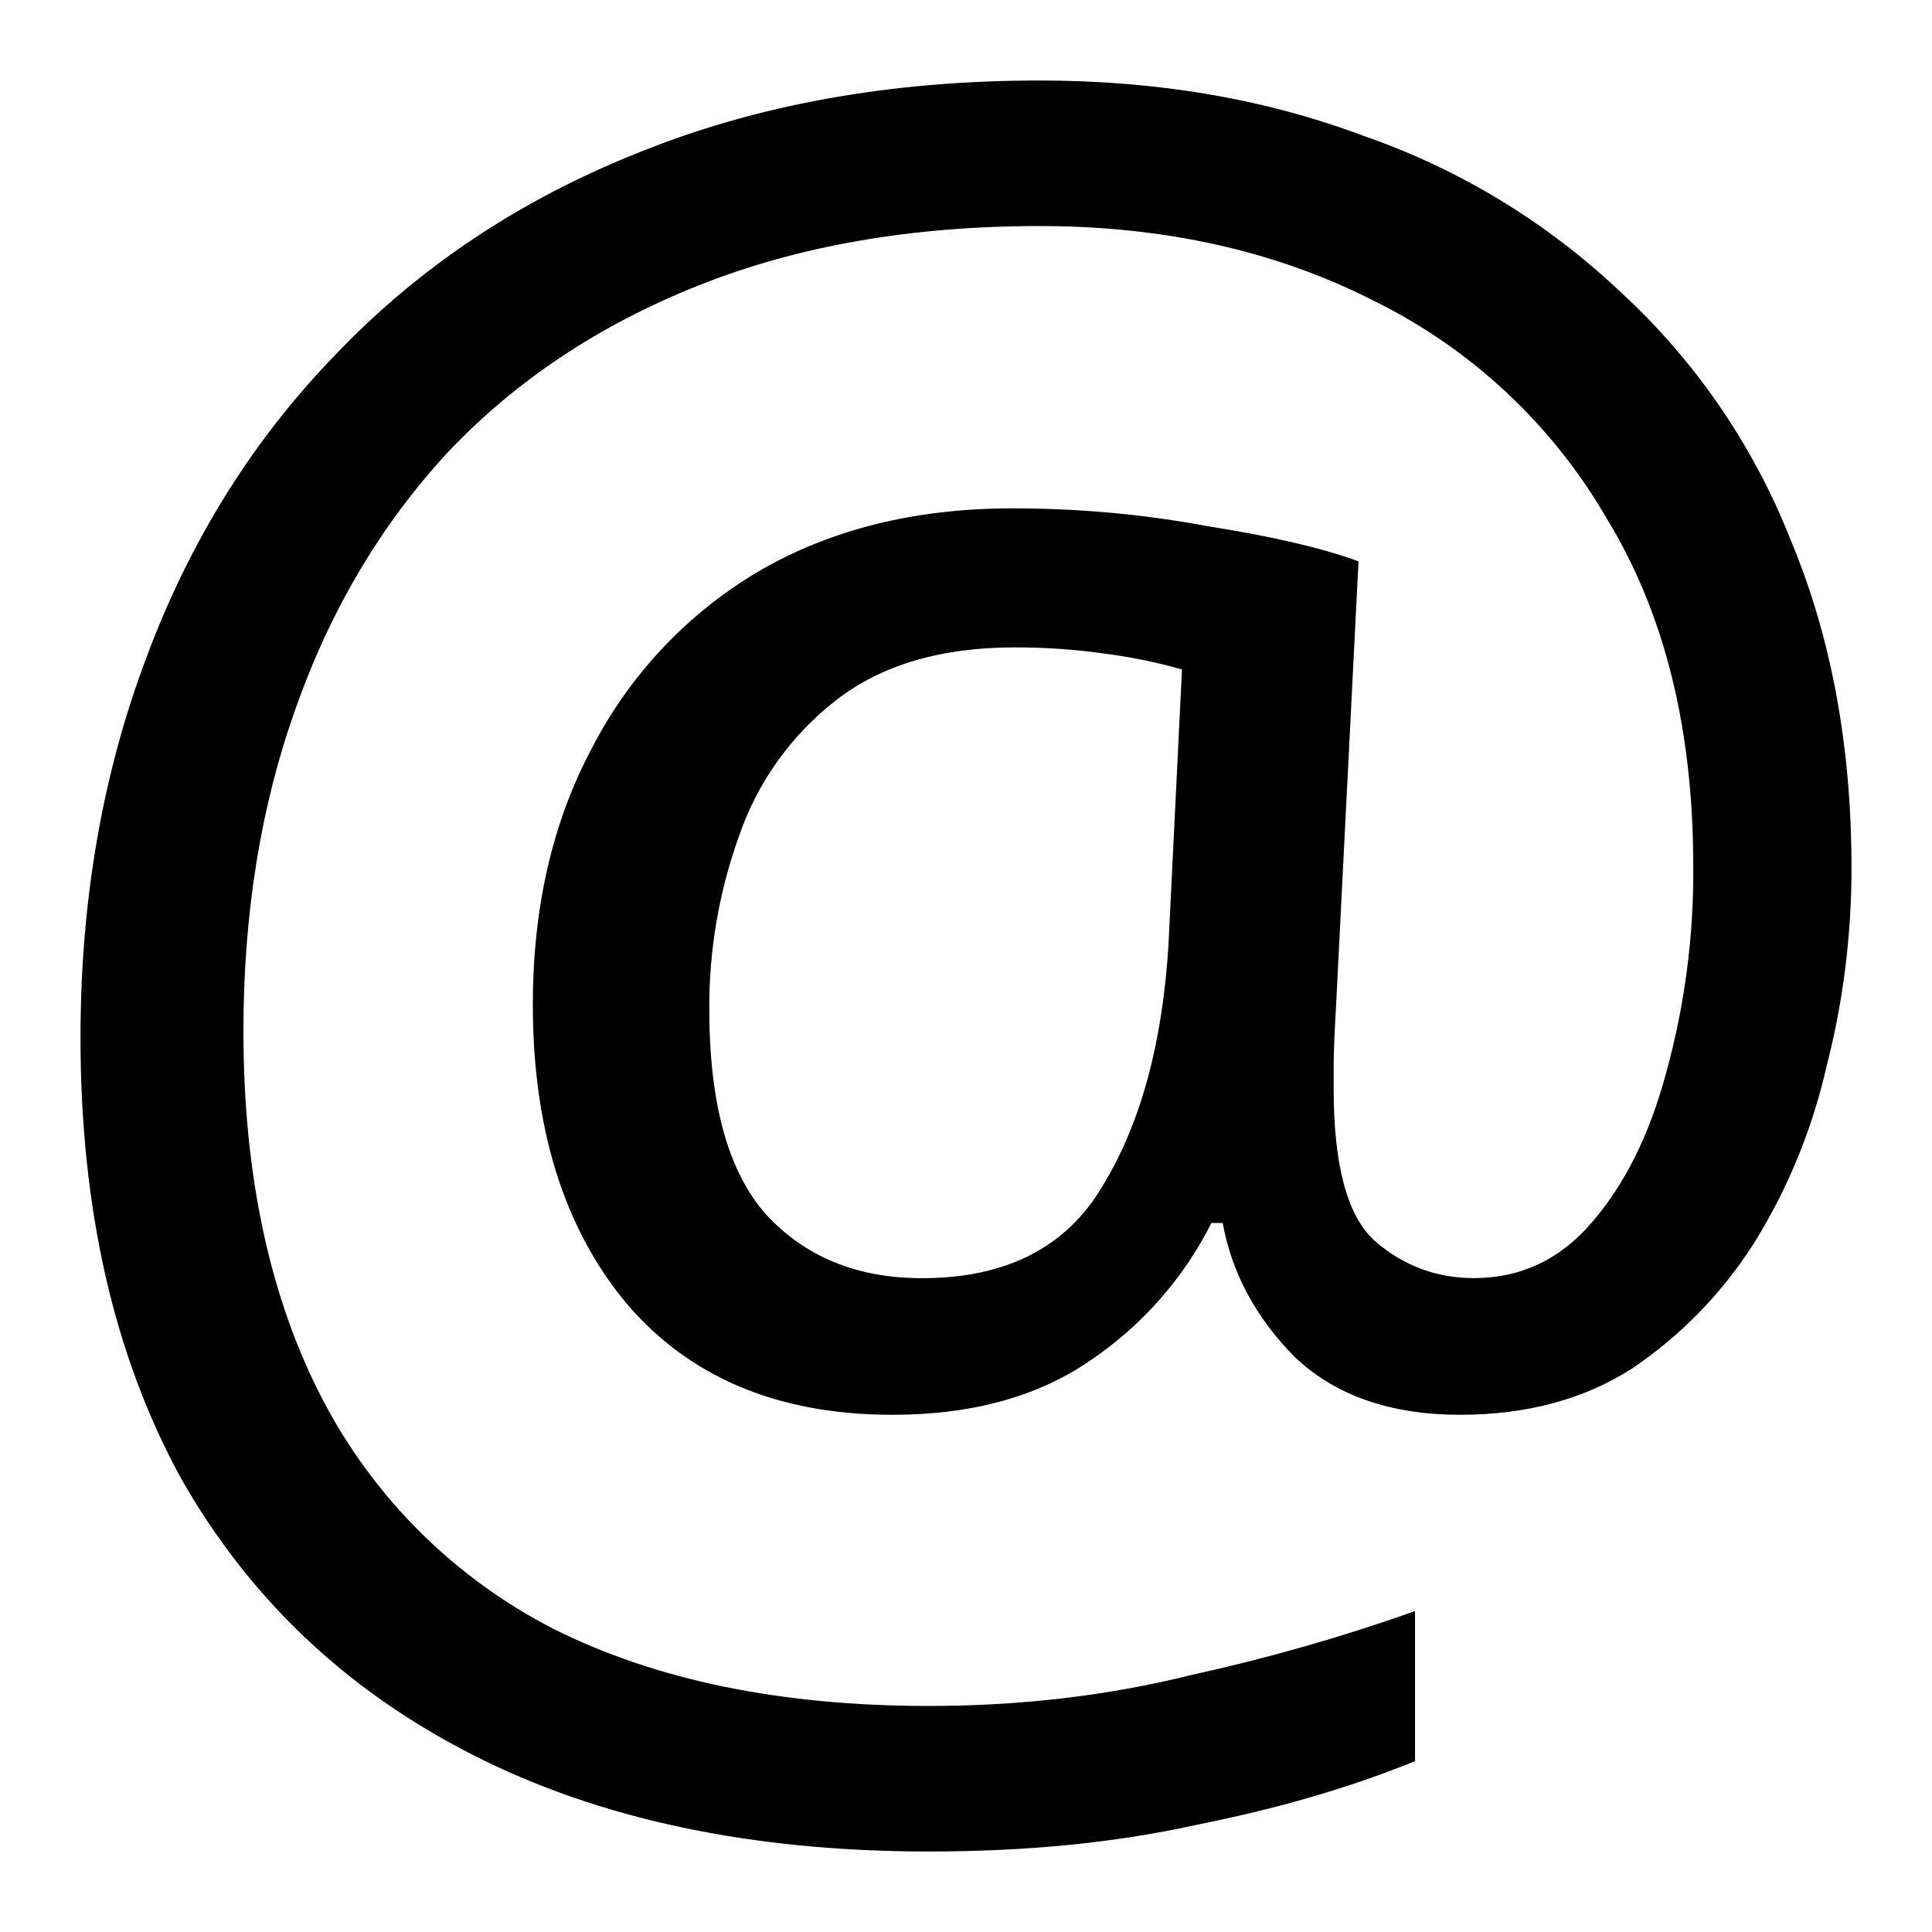
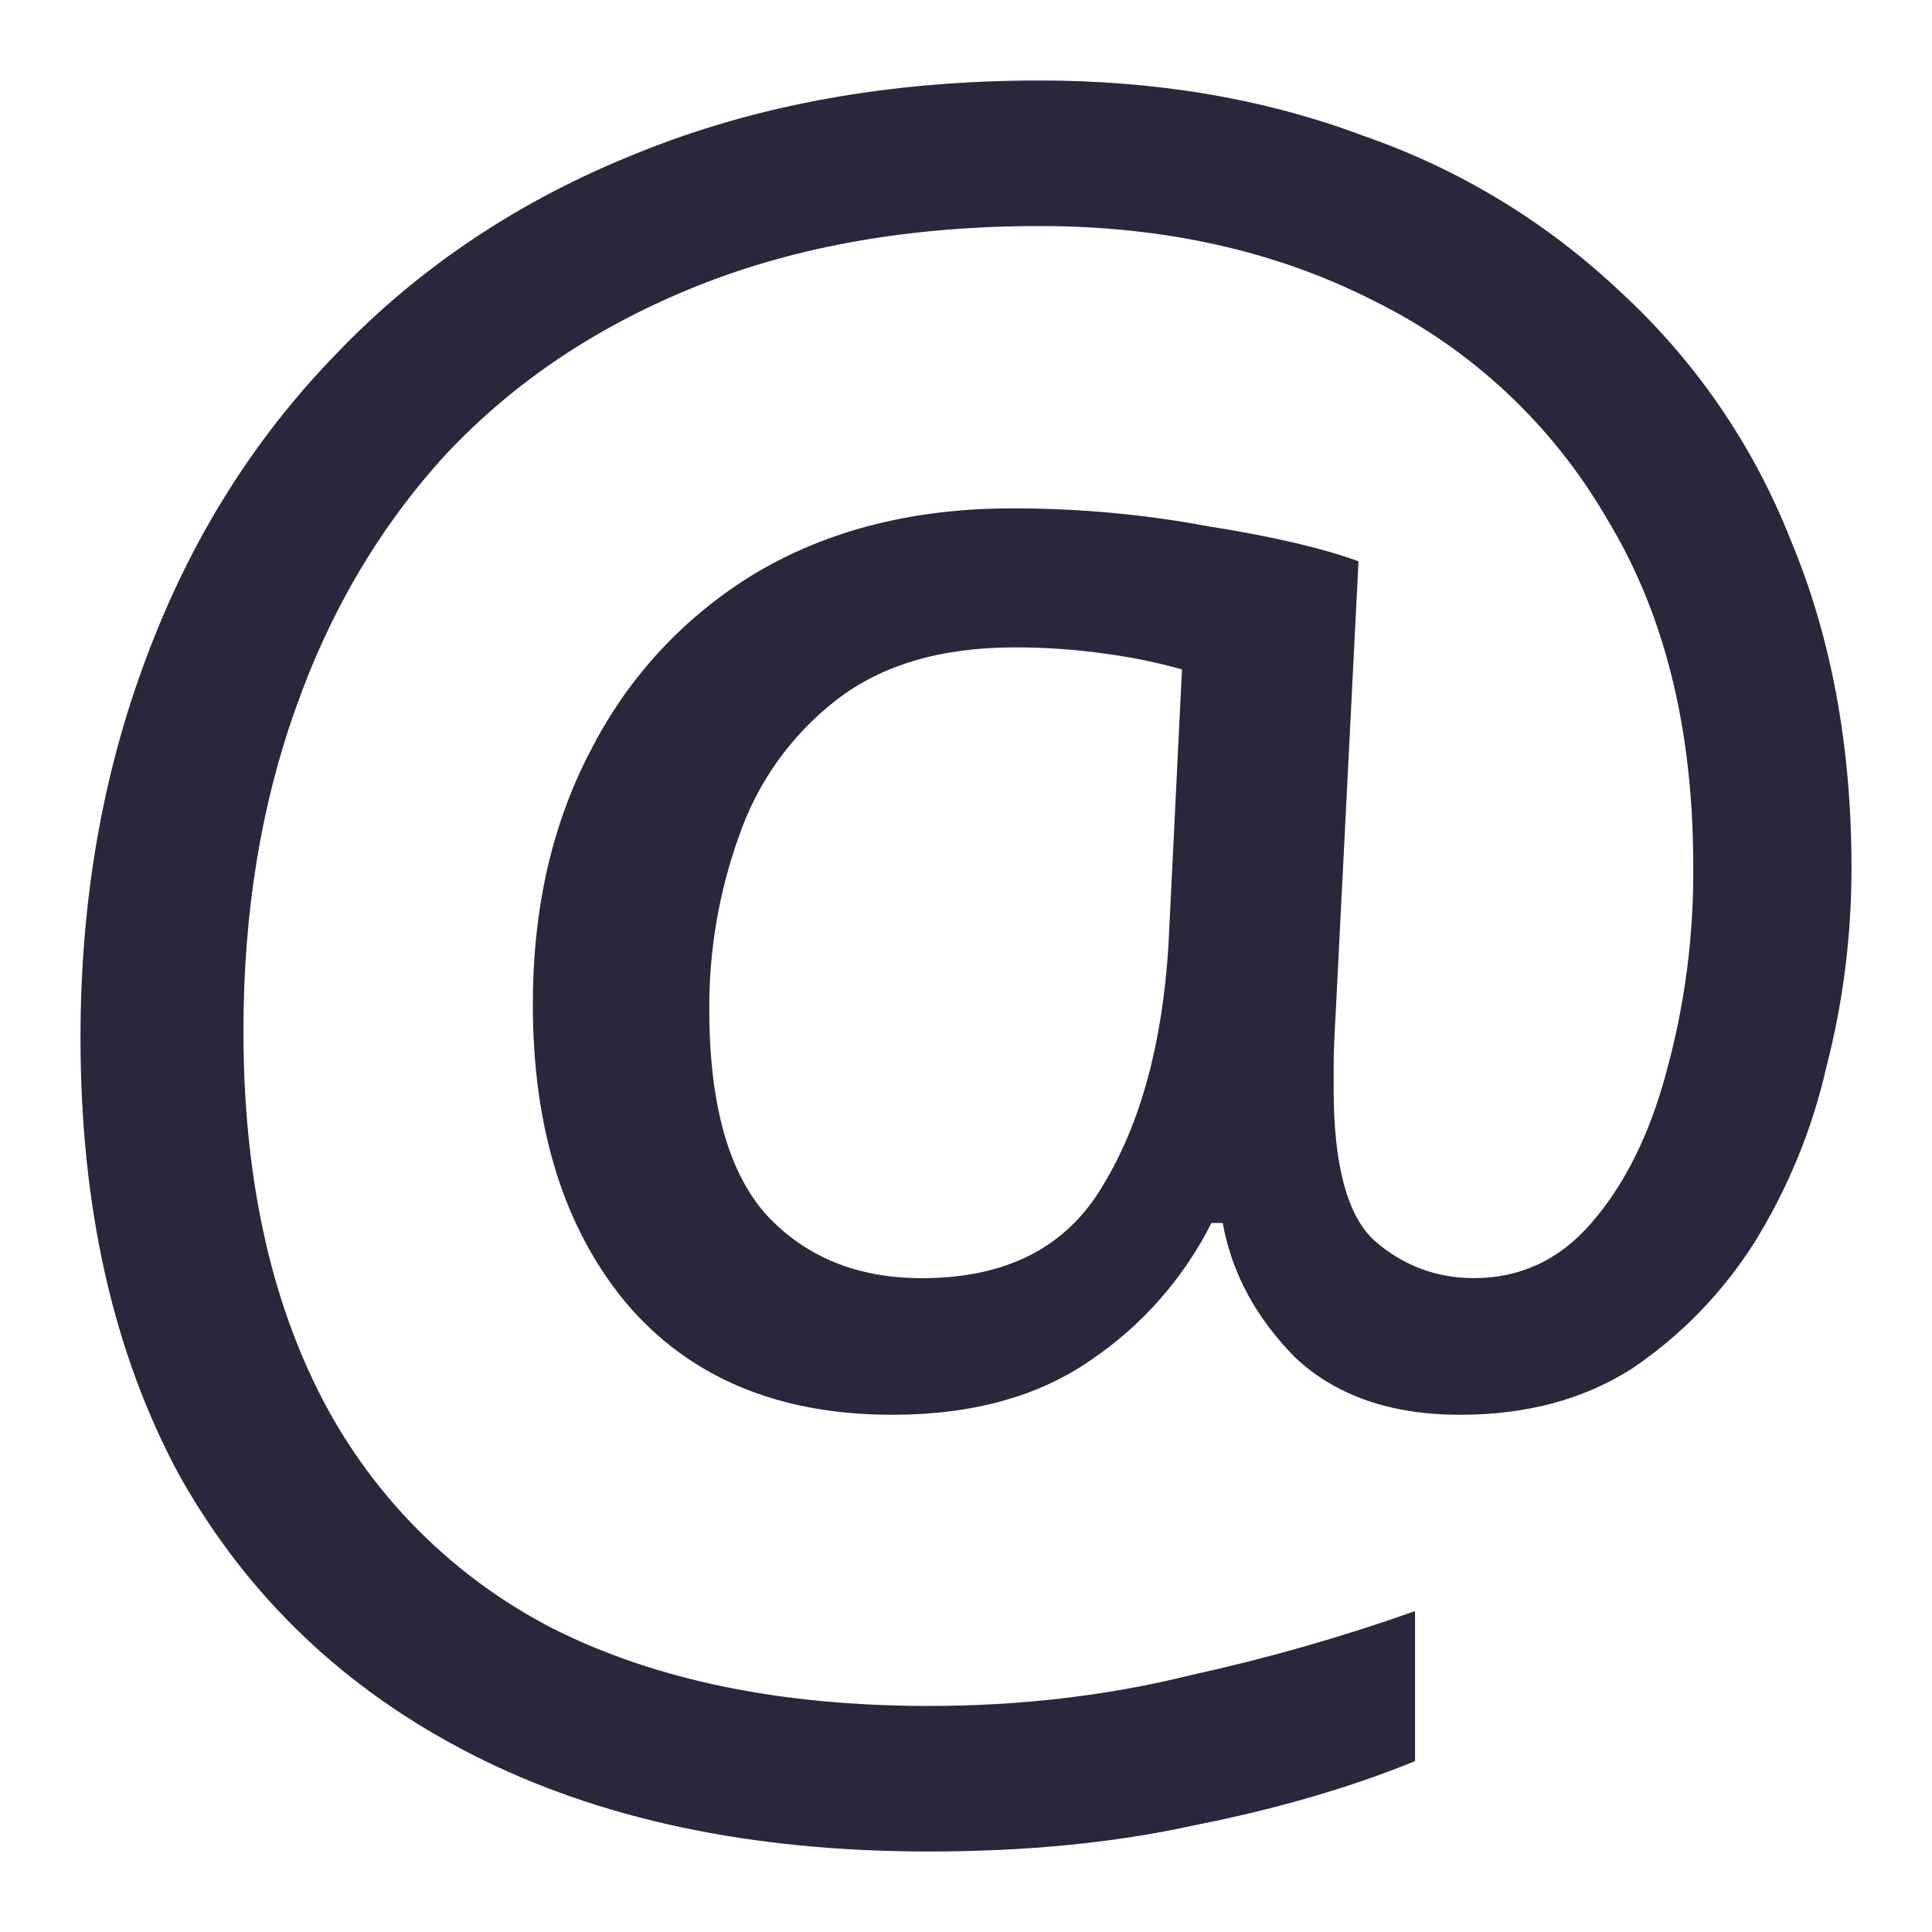
<svg xmlns="http://www.w3.org/2000/svg" fill="none" viewBox="0 0 24 24">
-   <path data-follow-fill="#000" fill="#000" d="M23 10.78c0 .841-.103 1.663-.31 2.467a7.15 7.15 0 0 1-.898 2.191A5.327 5.327 0 0 1 20.275 17c-.6.384-1.312.575-2.136.575-.861 0-1.545-.237-2.05-.712-.488-.493-.788-1.05-.9-1.671h-.14a4.5 4.5 0 0 1-1.49 1.698c-.655.457-1.48.685-2.472.685-1.424 0-2.529-.465-3.316-1.397-.768-.931-1.152-2.164-1.152-3.699 0-1.205.244-2.264.73-3.178A5.452 5.452 0 0 1 9.402 7.11c.9-.53 1.957-.795 3.175-.795.824 0 1.63.073 2.416.22.806.127 1.433.273 1.883.438l-.281 5.561c-.019.329-.028.566-.028.713v.274c0 .95.168 1.58.506 1.89.355.31.768.466 1.236.466.58 0 1.067-.229 1.46-.685.413-.475.722-1.096.928-1.863a9.333 9.333 0 0 0 .337-2.576c0-1.698-.356-3.132-1.068-4.301a6.83 6.83 0 0 0-2.893-2.712c-1.218-.621-2.604-.932-4.159-.932-1.592 0-3.006.247-4.242.74-1.237.493-2.276 1.187-3.12 2.082-.823.895-1.451 1.954-1.882 3.178-.43 1.206-.646 2.539-.646 4 0 1.79.328 3.315.983 4.576a6.66 6.66 0 0 0 2.866 2.849c1.274.64 2.829.959 4.664.959 1.143 0 2.23-.128 3.26-.384a23.283 23.283 0 0 0 2.781-.794v1.863c-.805.329-1.714.593-2.725.794-.993.22-2.098.329-3.316.329-2.21 0-4.102-.402-5.675-1.206-1.574-.803-2.782-1.954-3.625-3.451C1.412 16.826 1 15.009 1 12.89c0-1.698.272-3.269.815-4.712.543-1.461 1.33-2.721 2.36-3.78 1.03-1.078 2.276-1.91 3.737-2.494C9.392 1.301 11.059 1 12.913 1c1.461 0 2.8.228 4.018.685a8.865 8.865 0 0 1 3.203 1.945 8.324 8.324 0 0 1 2.107 3.07c.506 1.205.759 2.566.759 4.082ZM8.811 12.535c0 1.17.234 2.018.702 2.548.487.53 1.134.795 1.94.795 1.048 0 1.797-.384 2.247-1.151.468-.767.74-1.763.815-2.986l.168-3.425a6.666 6.666 0 0 0-.927-.192 7.952 7.952 0 0 0-1.152-.082c-.918 0-1.658.22-2.22.658a3.629 3.629 0 0 0-1.208 1.698 6.255 6.255 0 0 0-.365 2.137Z" />
+   <path fill="#2B263B" d="M23 10.78c0 .841-.103 1.663-.31 2.467a7.15 7.15 0 0 1-.898 2.191A5.327 5.327 0 0 1 20.275 17c-.6.384-1.312.575-2.136.575-.861 0-1.545-.237-2.05-.712-.488-.493-.788-1.05-.9-1.671h-.14a4.5 4.5 0 0 1-1.49 1.698c-.655.457-1.48.685-2.472.685-1.424 0-2.529-.465-3.316-1.397-.768-.931-1.152-2.164-1.152-3.699 0-1.205.244-2.264.73-3.178A5.452 5.452 0 0 1 9.402 7.11c.9-.53 1.957-.795 3.175-.795.824 0 1.63.073 2.416.22.806.127 1.433.273 1.883.438l-.281 5.561c-.019.329-.028.566-.028.713v.274c0 .95.168 1.58.506 1.89.355.31.768.466 1.236.466.58 0 1.067-.229 1.46-.685.413-.475.722-1.096.928-1.863a9.333 9.333 0 0 0 .337-2.576c0-1.698-.356-3.132-1.068-4.301a6.83 6.83 0 0 0-2.893-2.712c-1.218-.621-2.604-.932-4.159-.932-1.592 0-3.006.247-4.242.74-1.237.493-2.276 1.187-3.12 2.082-.823.895-1.451 1.954-1.882 3.178-.43 1.206-.646 2.539-.646 4 0 1.79.328 3.315.983 4.576a6.66 6.66 0 0 0 2.866 2.849c1.274.64 2.829.959 4.664.959 1.143 0 2.23-.128 3.26-.384a23.283 23.283 0 0 0 2.781-.794v1.863c-.805.329-1.714.593-2.725.794-.993.22-2.098.329-3.316.329-2.21 0-4.102-.402-5.675-1.206-1.574-.803-2.782-1.954-3.625-3.451C1.412 16.826 1 15.009 1 12.89c0-1.698.272-3.269.815-4.712.543-1.461 1.33-2.721 2.36-3.78 1.03-1.078 2.276-1.91 3.737-2.494C9.392 1.301 11.059 1 12.913 1c1.461 0 2.8.228 4.018.685a8.865 8.865 0 0 1 3.203 1.945 8.324 8.324 0 0 1 2.107 3.07c.506 1.205.759 2.566.759 4.082ZM8.811 12.535c0 1.17.234 2.018.702 2.548.487.53 1.134.795 1.94.795 1.048 0 1.797-.384 2.247-1.151.468-.767.74-1.763.815-2.986l.168-3.425a6.666 6.666 0 0 0-.927-.192 7.952 7.952 0 0 0-1.152-.082c-.918 0-1.658.22-2.22.658a3.629 3.629 0 0 0-1.208 1.698 6.255 6.255 0 0 0-.365 2.137Z" data-follow-fill="#2B263B" />
</svg>
